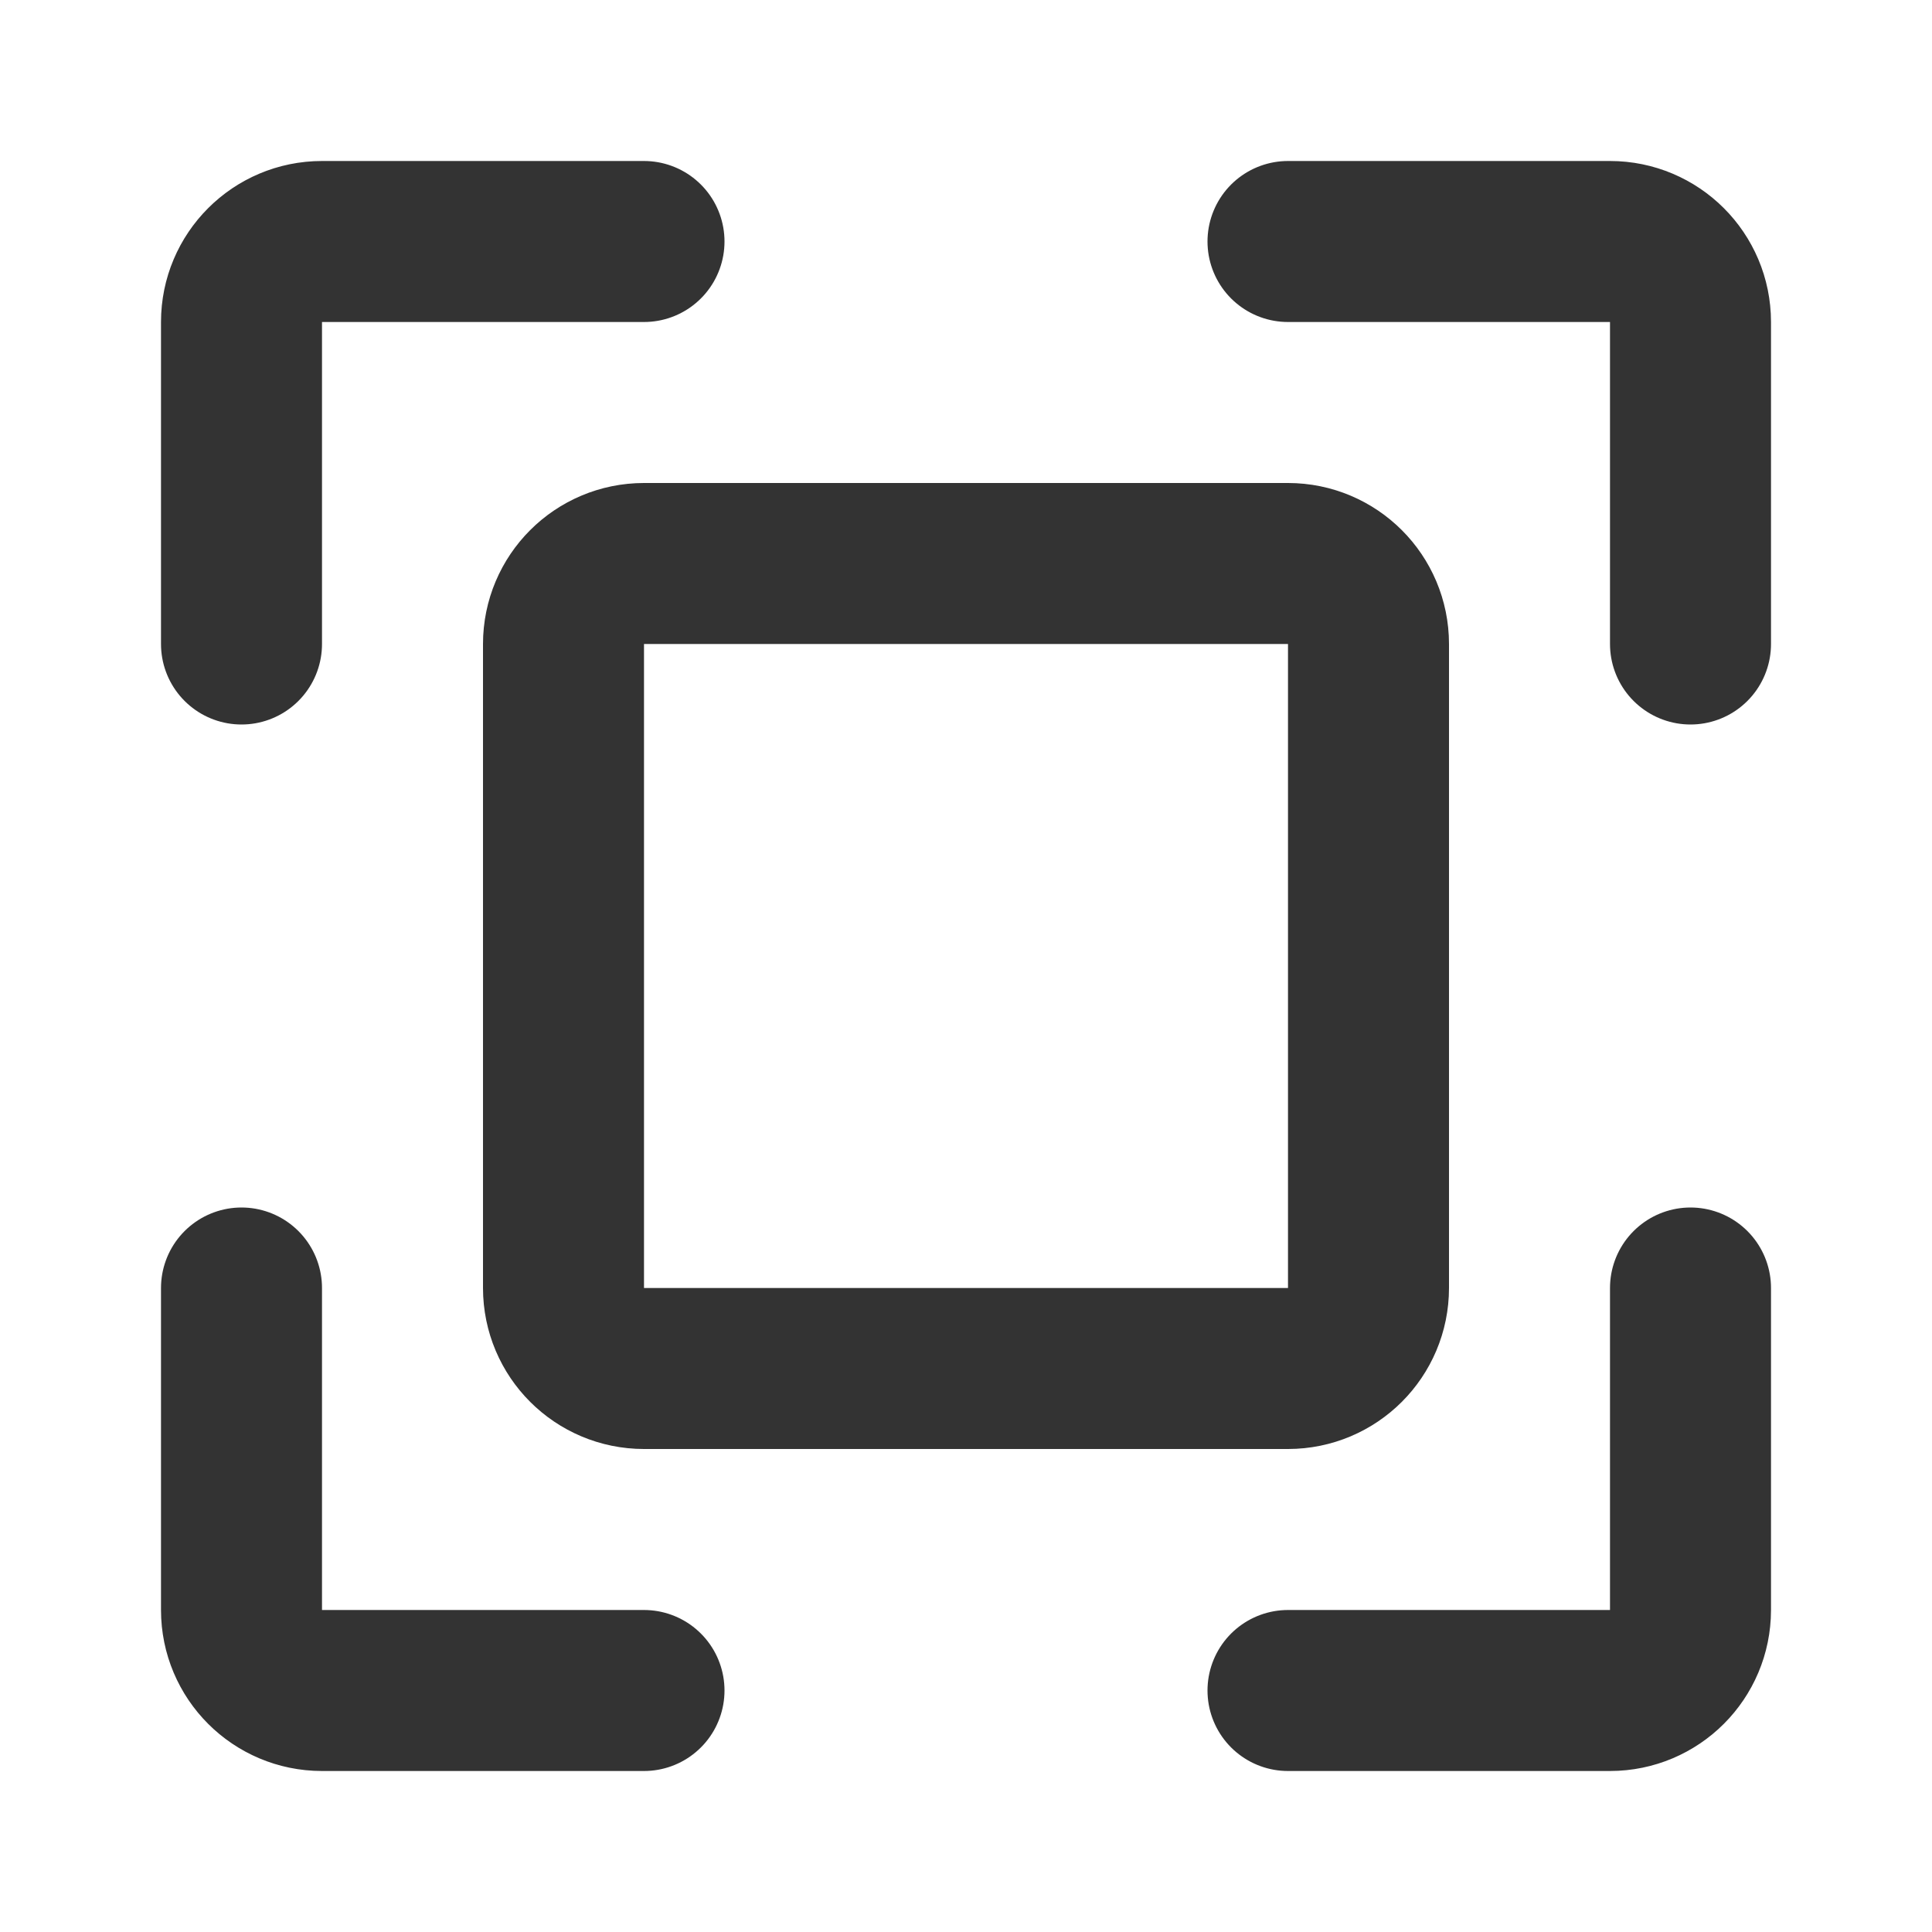
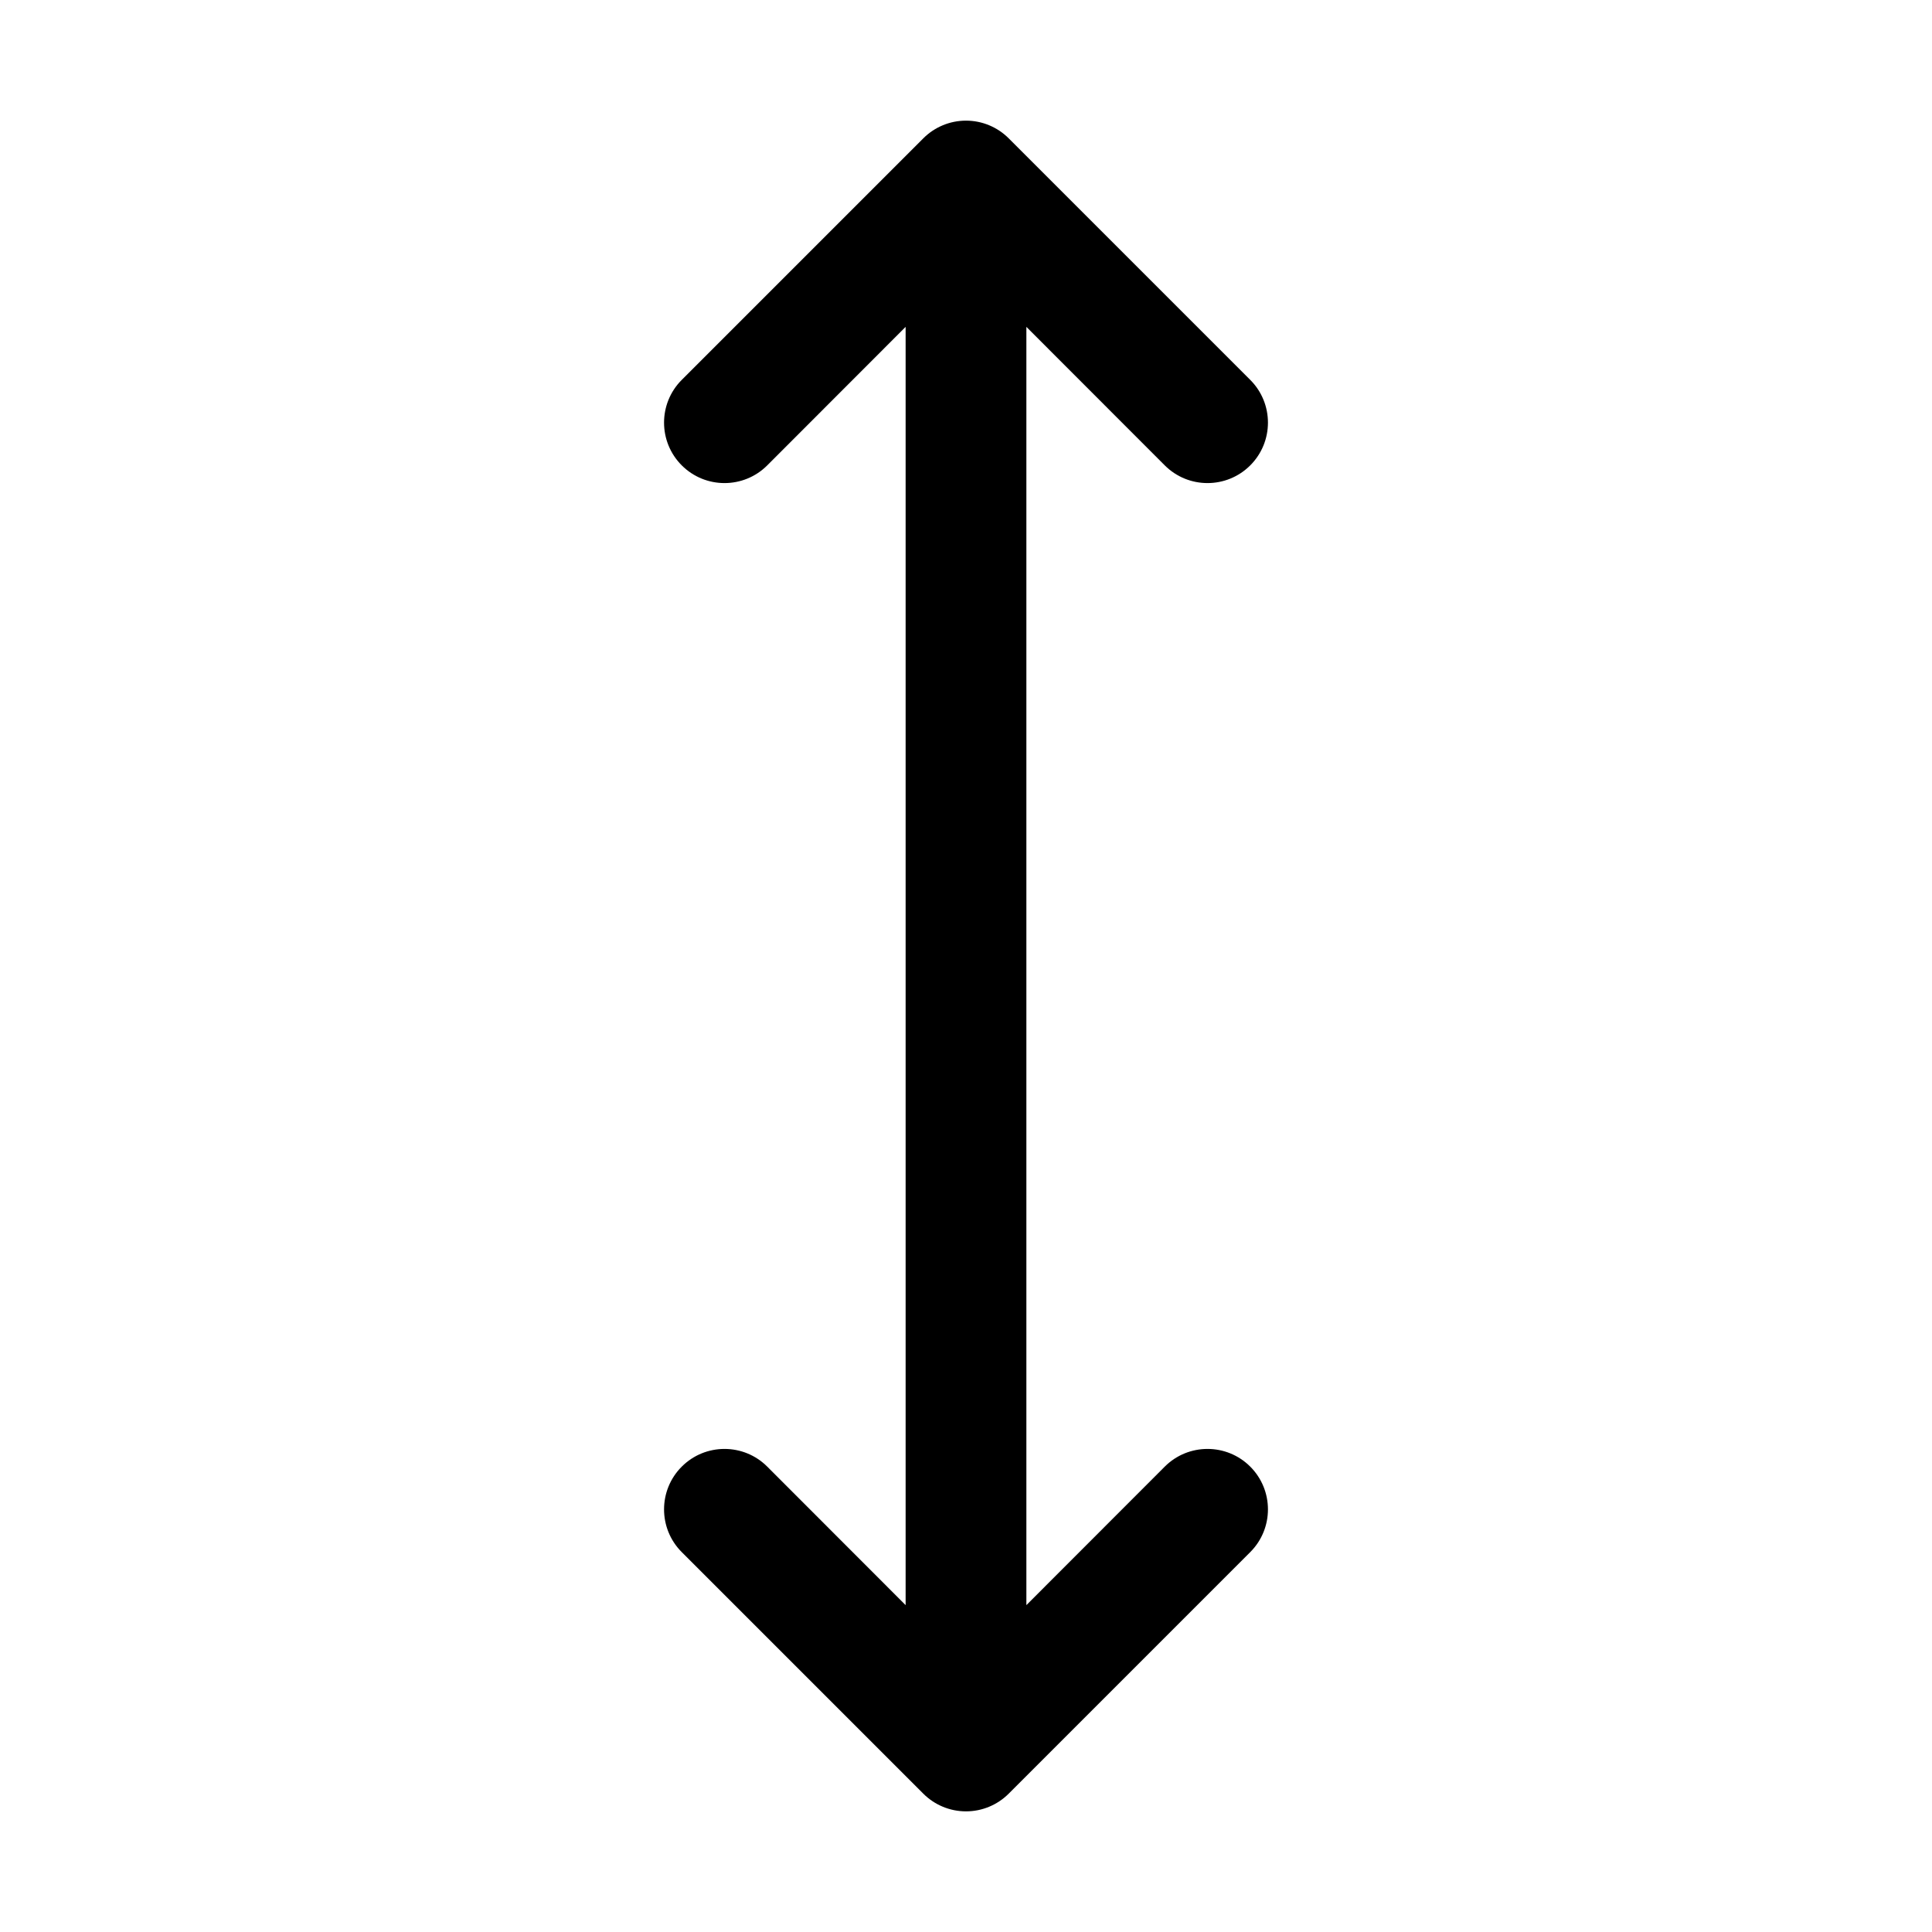
- <svg xmlns="http://www.w3.org/2000/svg" width="24" height="24" viewBox="0 0 48 48" fill="none">
-   <path d="M16 6H8C6.895 6 6 6.895 6 8V16" stroke="#333" stroke-width="4" stroke-linecap="round" stroke-linejoin="round" />
-   <path d="M16 42H8C6.895 42 6 41.105 6 40V32" stroke="#333" stroke-width="4" stroke-linecap="round" stroke-linejoin="round" />
-   <path d="M32 42H40C41.105 42 42 41.105 42 40V32" stroke="#333" stroke-width="4" stroke-linecap="round" stroke-linejoin="round" />
-   <path d="M32 6H40C41.105 6 42 6.895 42 8V16" stroke="#333" stroke-width="4" stroke-linecap="round" stroke-linejoin="round" />
-   <rect x="14" y="14" width="20" height="20" rx="2" fill="none" stroke="#333" stroke-width="4" />
+ <svg xmlns="http://www.w3.org/2000/svg" viewBox="0 0 16 16" fill="#000">
+   <path d="M8.354 14.854a.5.5 0 0 1-.708 0l-2-2a.5.5 0 0 1 .708-.708L7.5 13.293V2.707L6.354 3.854a.5.5 0 1 1-.708-.708l2-2a.5.5 0 0 1 .708 0l2 2a.5.5 0 0 1-.708.708L8.5 2.707v10.586l1.146-1.147a.5.5 0 0 1 .708.708z" />
</svg>
